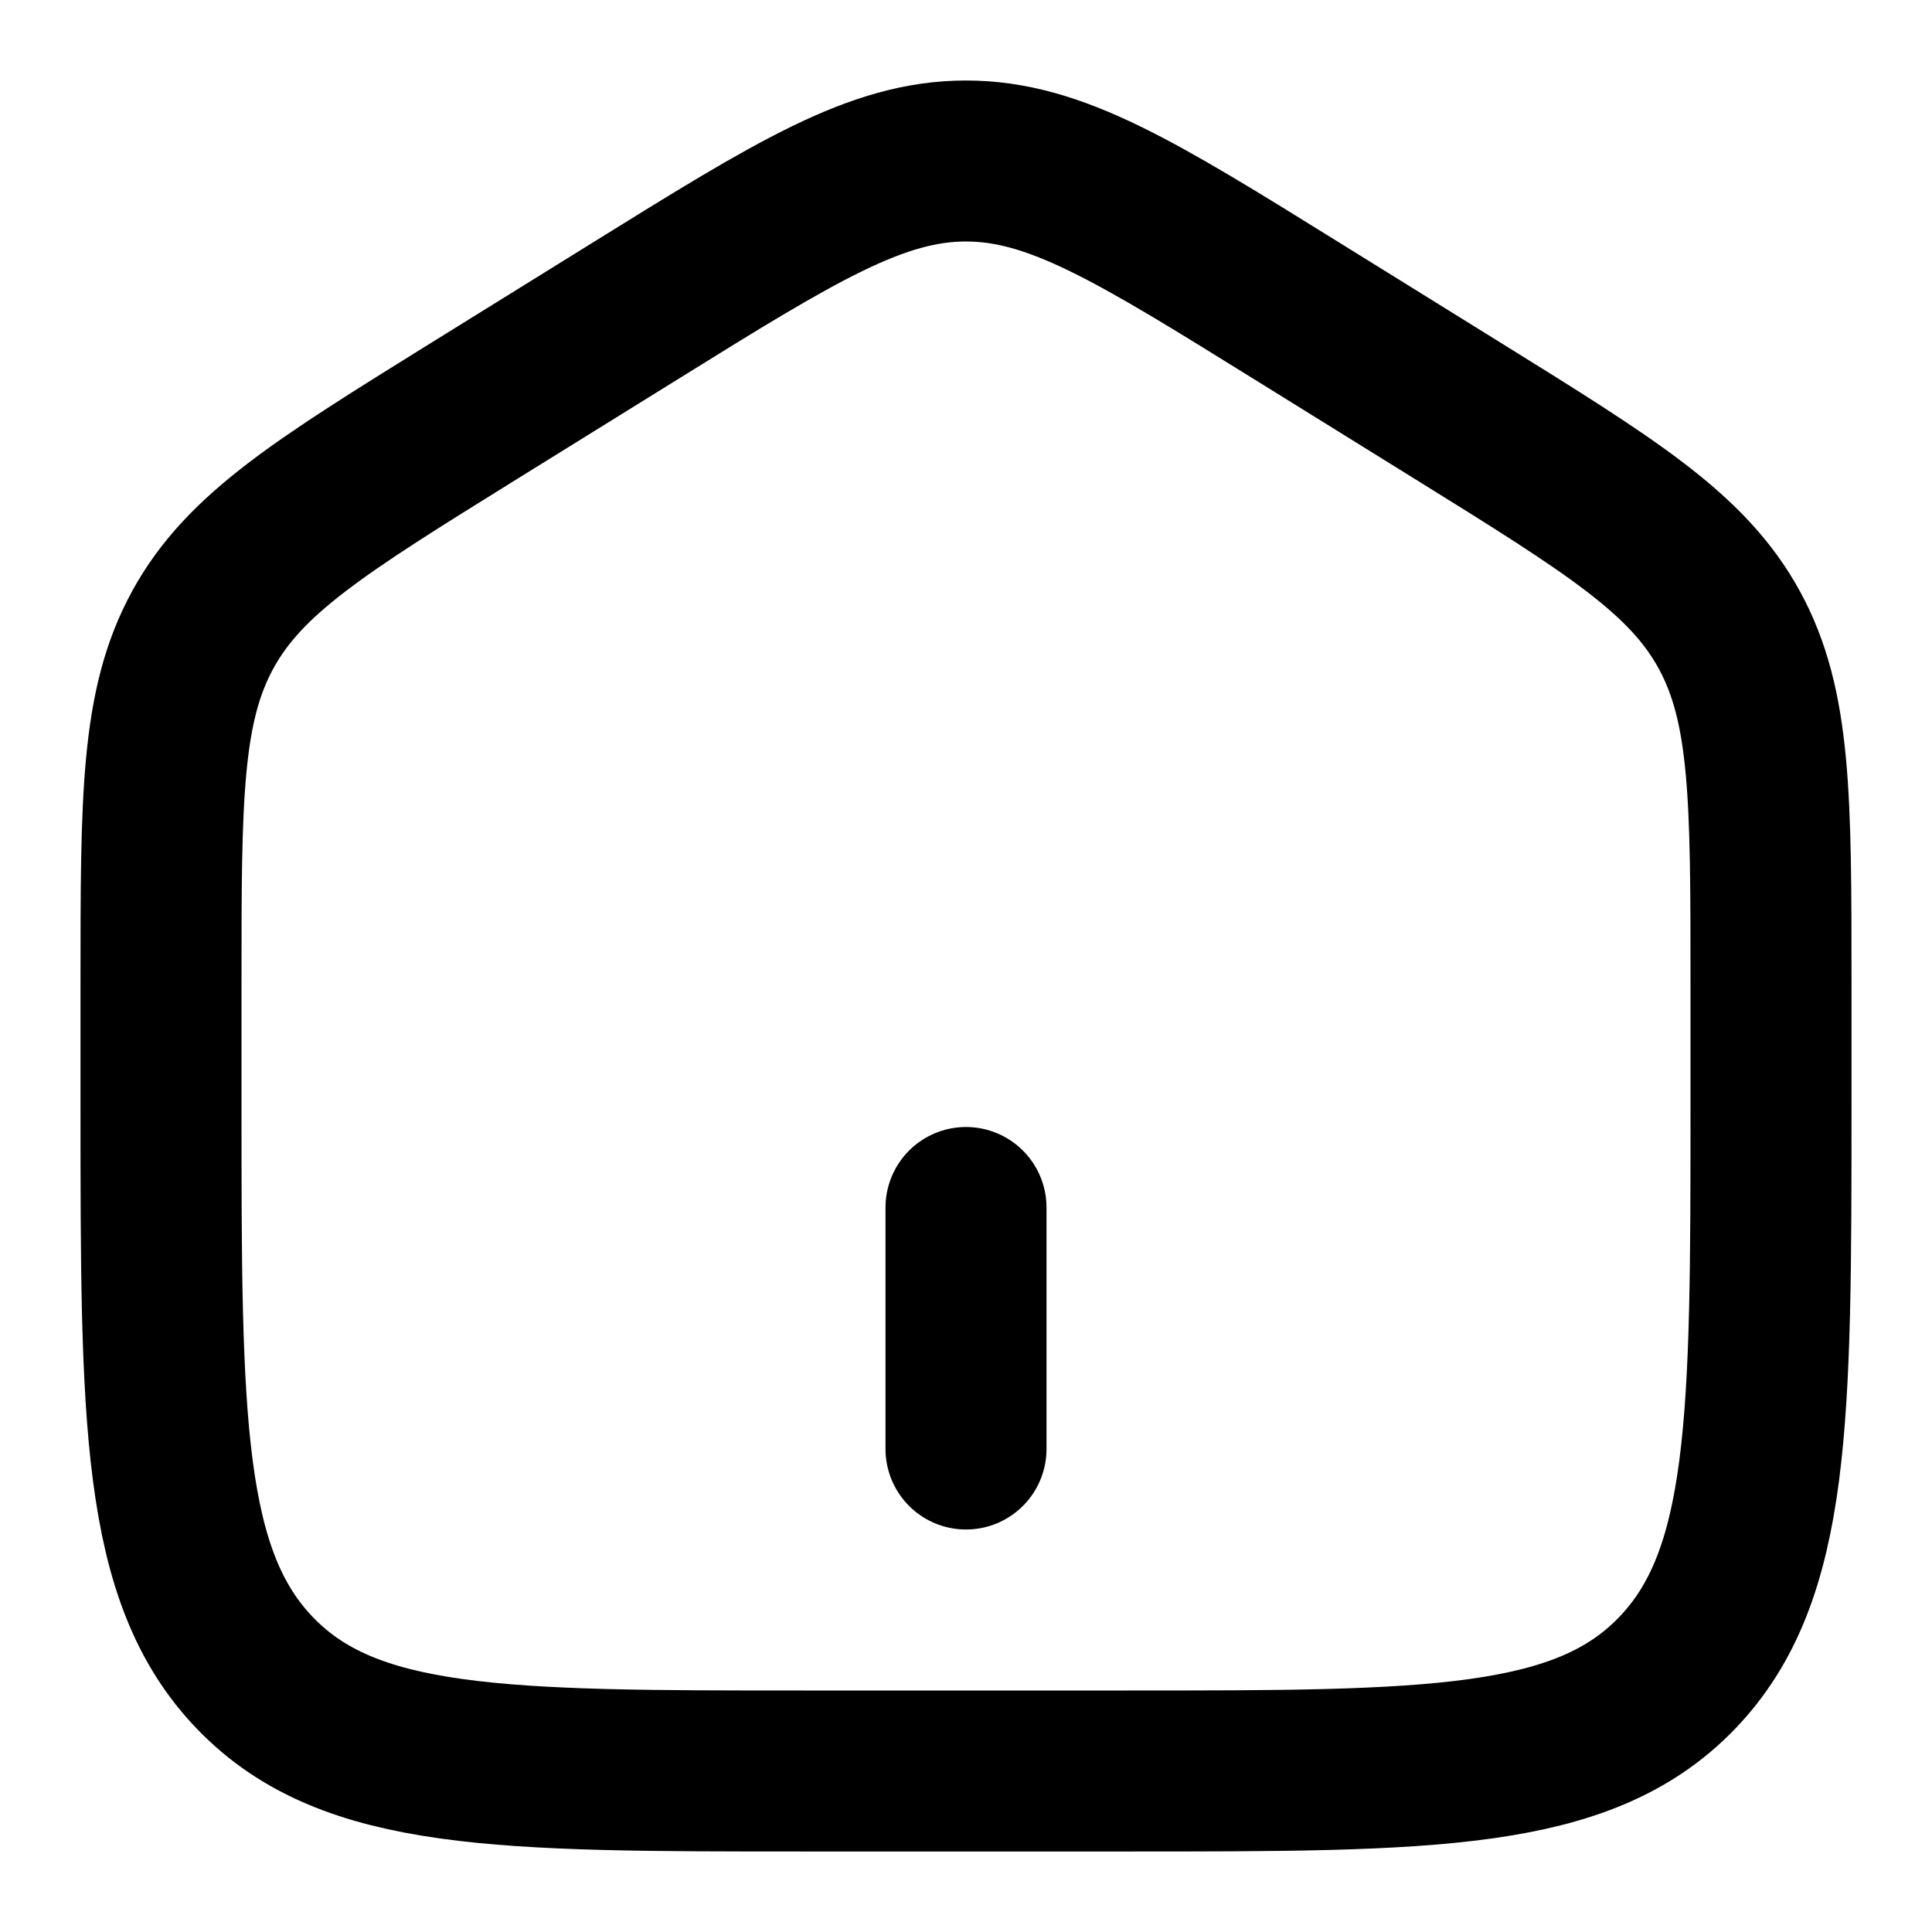
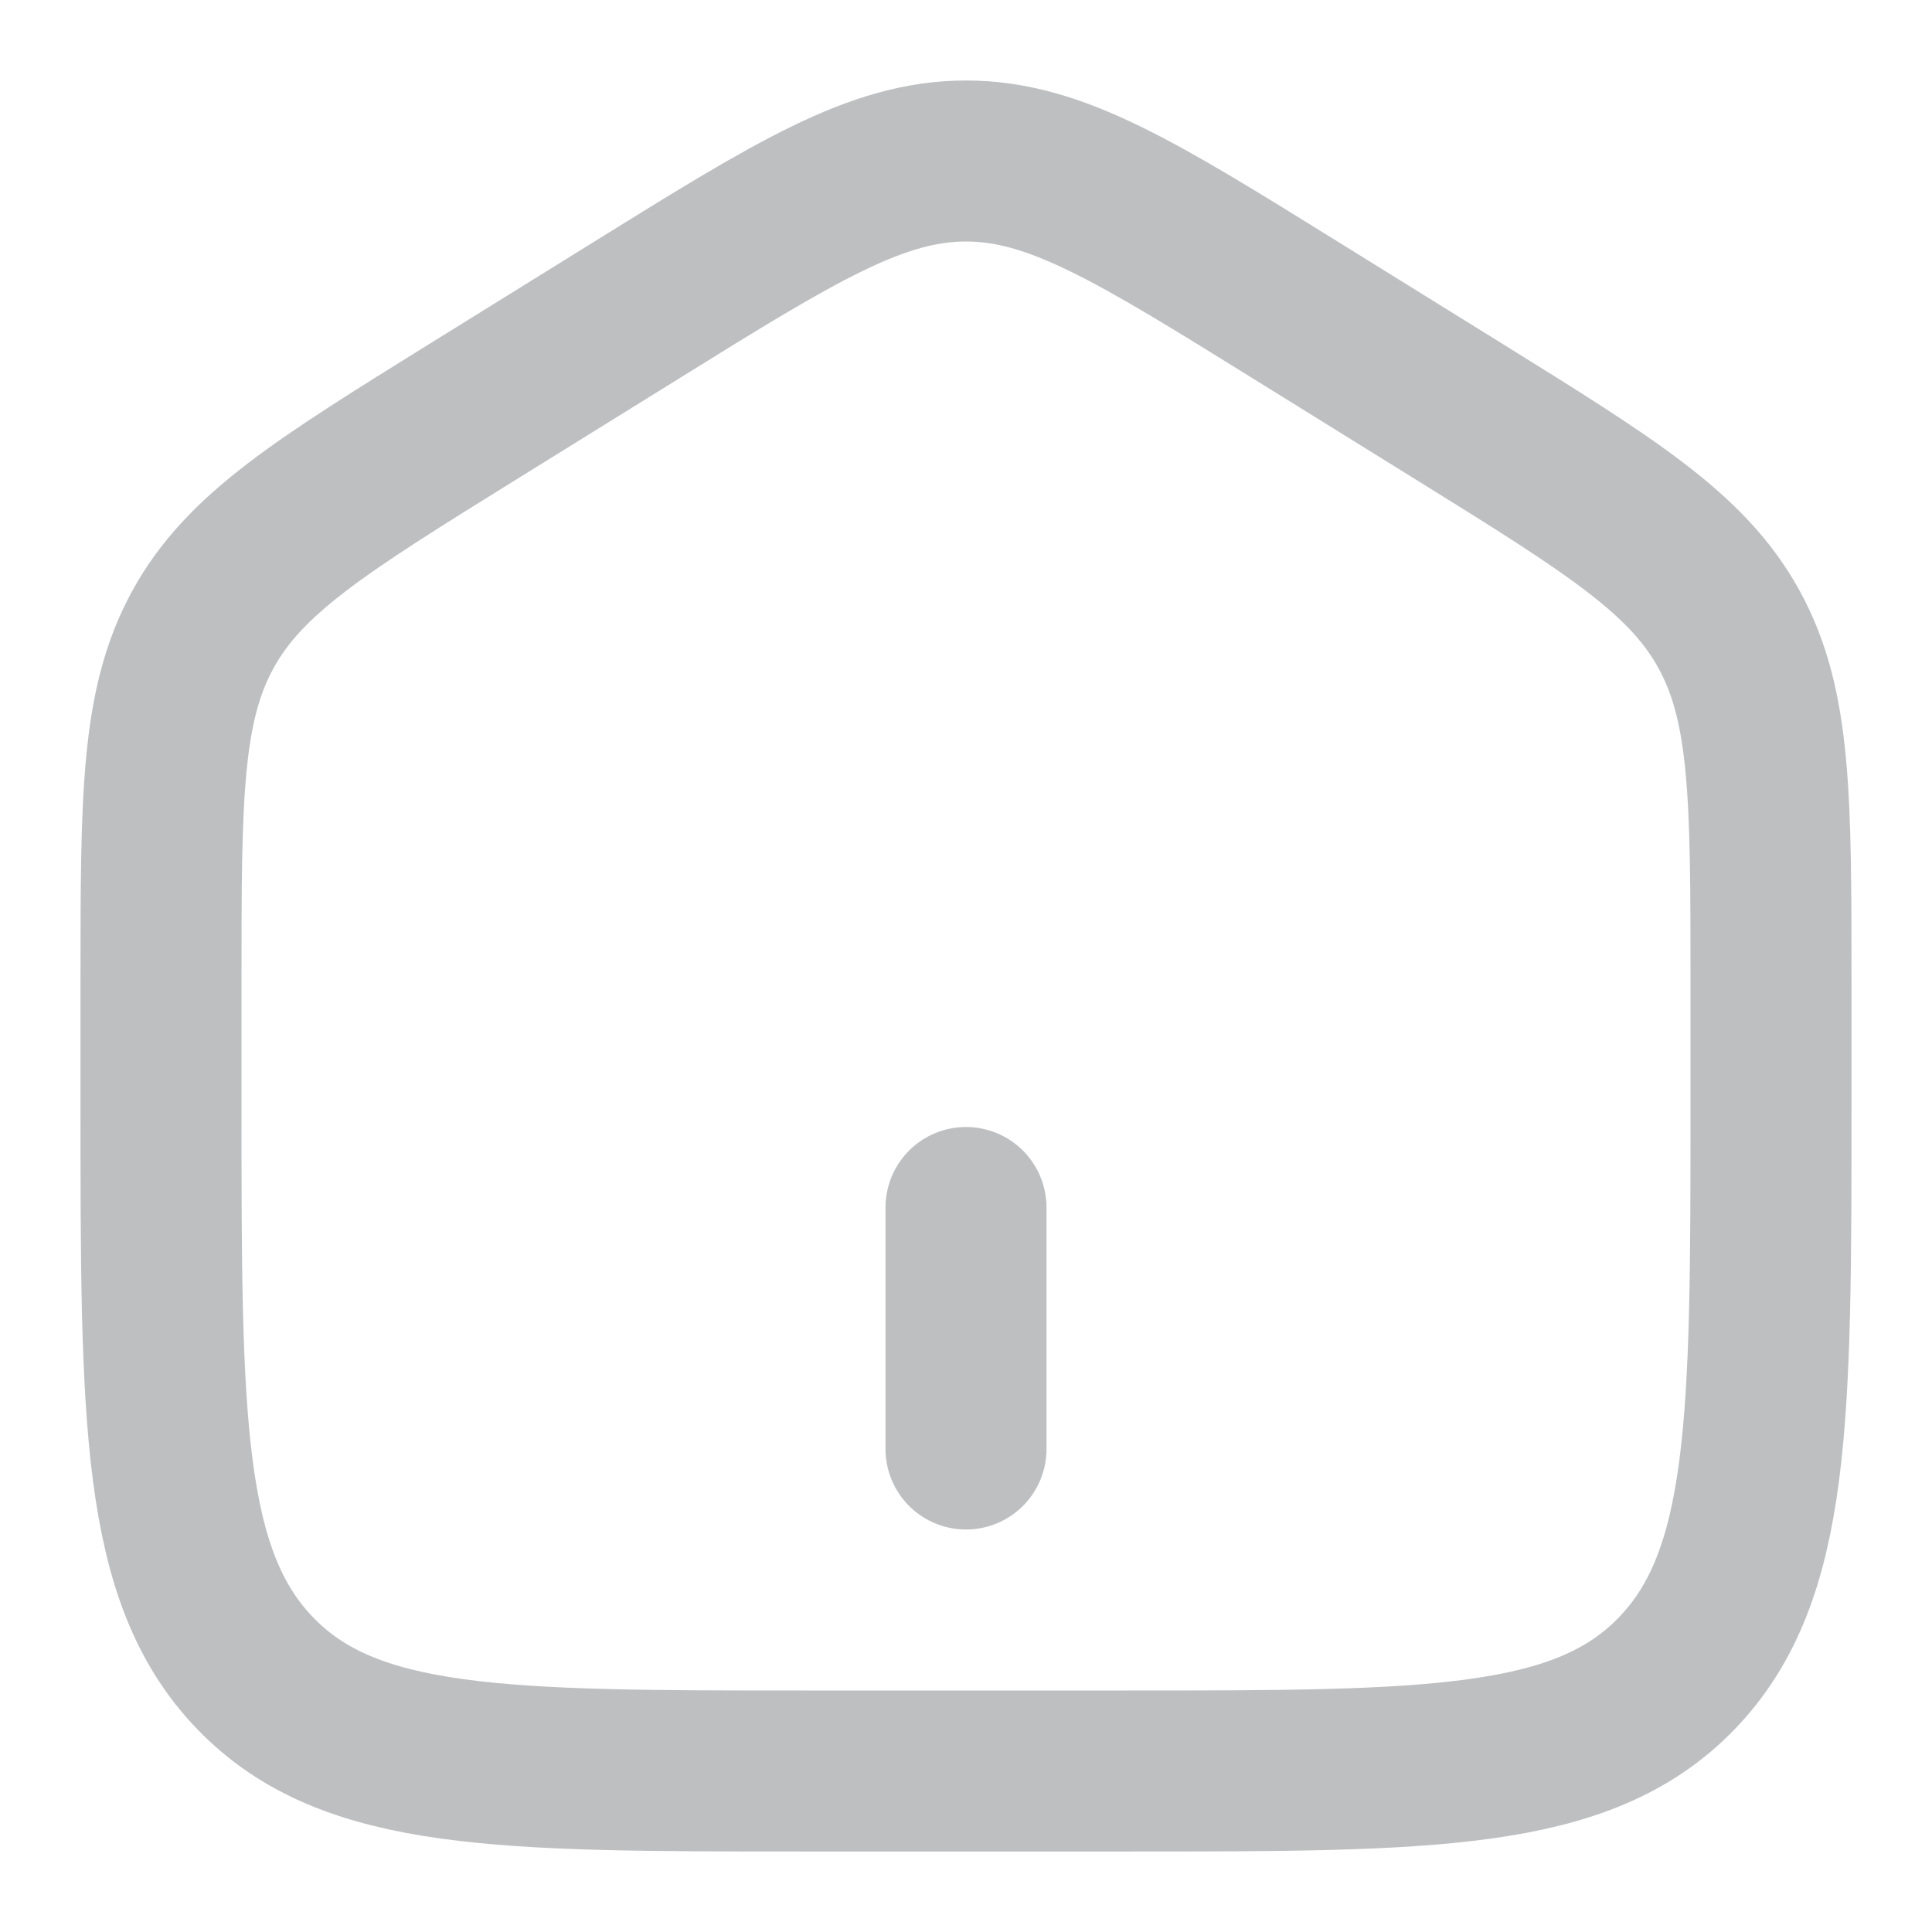
<svg xmlns="http://www.w3.org/2000/svg" width="25" height="25" viewBox="0 0 24 24">
-   <path d="M2 12.204C2 9.915 2 8.771 2.519 7.823C3.038 6.874 3.987 6.286 5.884 5.108L7.884 3.867C9.889 2.622 10.892 2 12 2C13.108 2 14.111 2.622 16.116 3.867L18.116 5.108C20.013 6.286 20.962 6.874 21.481 7.823C22 8.771 22 9.915 22 12.204V13.725C22 17.626 22 19.576 20.828 20.788C19.657 22 17.771 22 14 22H10C6.229 22 4.343 22 3.172 20.788C2 19.576 2 17.626 2 13.725V12.204Z" fill="none" stroke="#000000" stroke-width="2" stroke-linecap="round" stroke-linejoin="round" />
-   <path d="M12 15L12 18" fill="none" stroke="#000000" stroke-width="2" stroke-linecap="round" stroke-linejoin="round" />
+   <path d="M2 12.204C2 9.915 2 8.771 2.519 7.823C3.038 6.874 3.987 6.286 5.884 5.108L7.884 3.867C9.889 2.622 10.892 2 12 2C13.108 2 14.111 2.622 16.116 3.867L18.116 5.108C20.013 6.286 20.962 6.874 21.481 7.823C22 8.771 22 9.915 22 12.204V13.725C22 17.626 22 19.576 20.828 20.788C19.657 22 17.771 22 14 22H10C6.229 22 4.343 22 3.172 20.788C2 19.576 2 17.626 2 13.725V12.204Z" fill="none" stroke="#BDBFC1" stroke-width="2" stroke-linecap="round" stroke-linejoin="round" />
+   <path d="M12 15L12 18" fill="none" stroke="#BDBFC1" stroke-width="2" stroke-linecap="round" stroke-linejoin="round" />
</svg>
